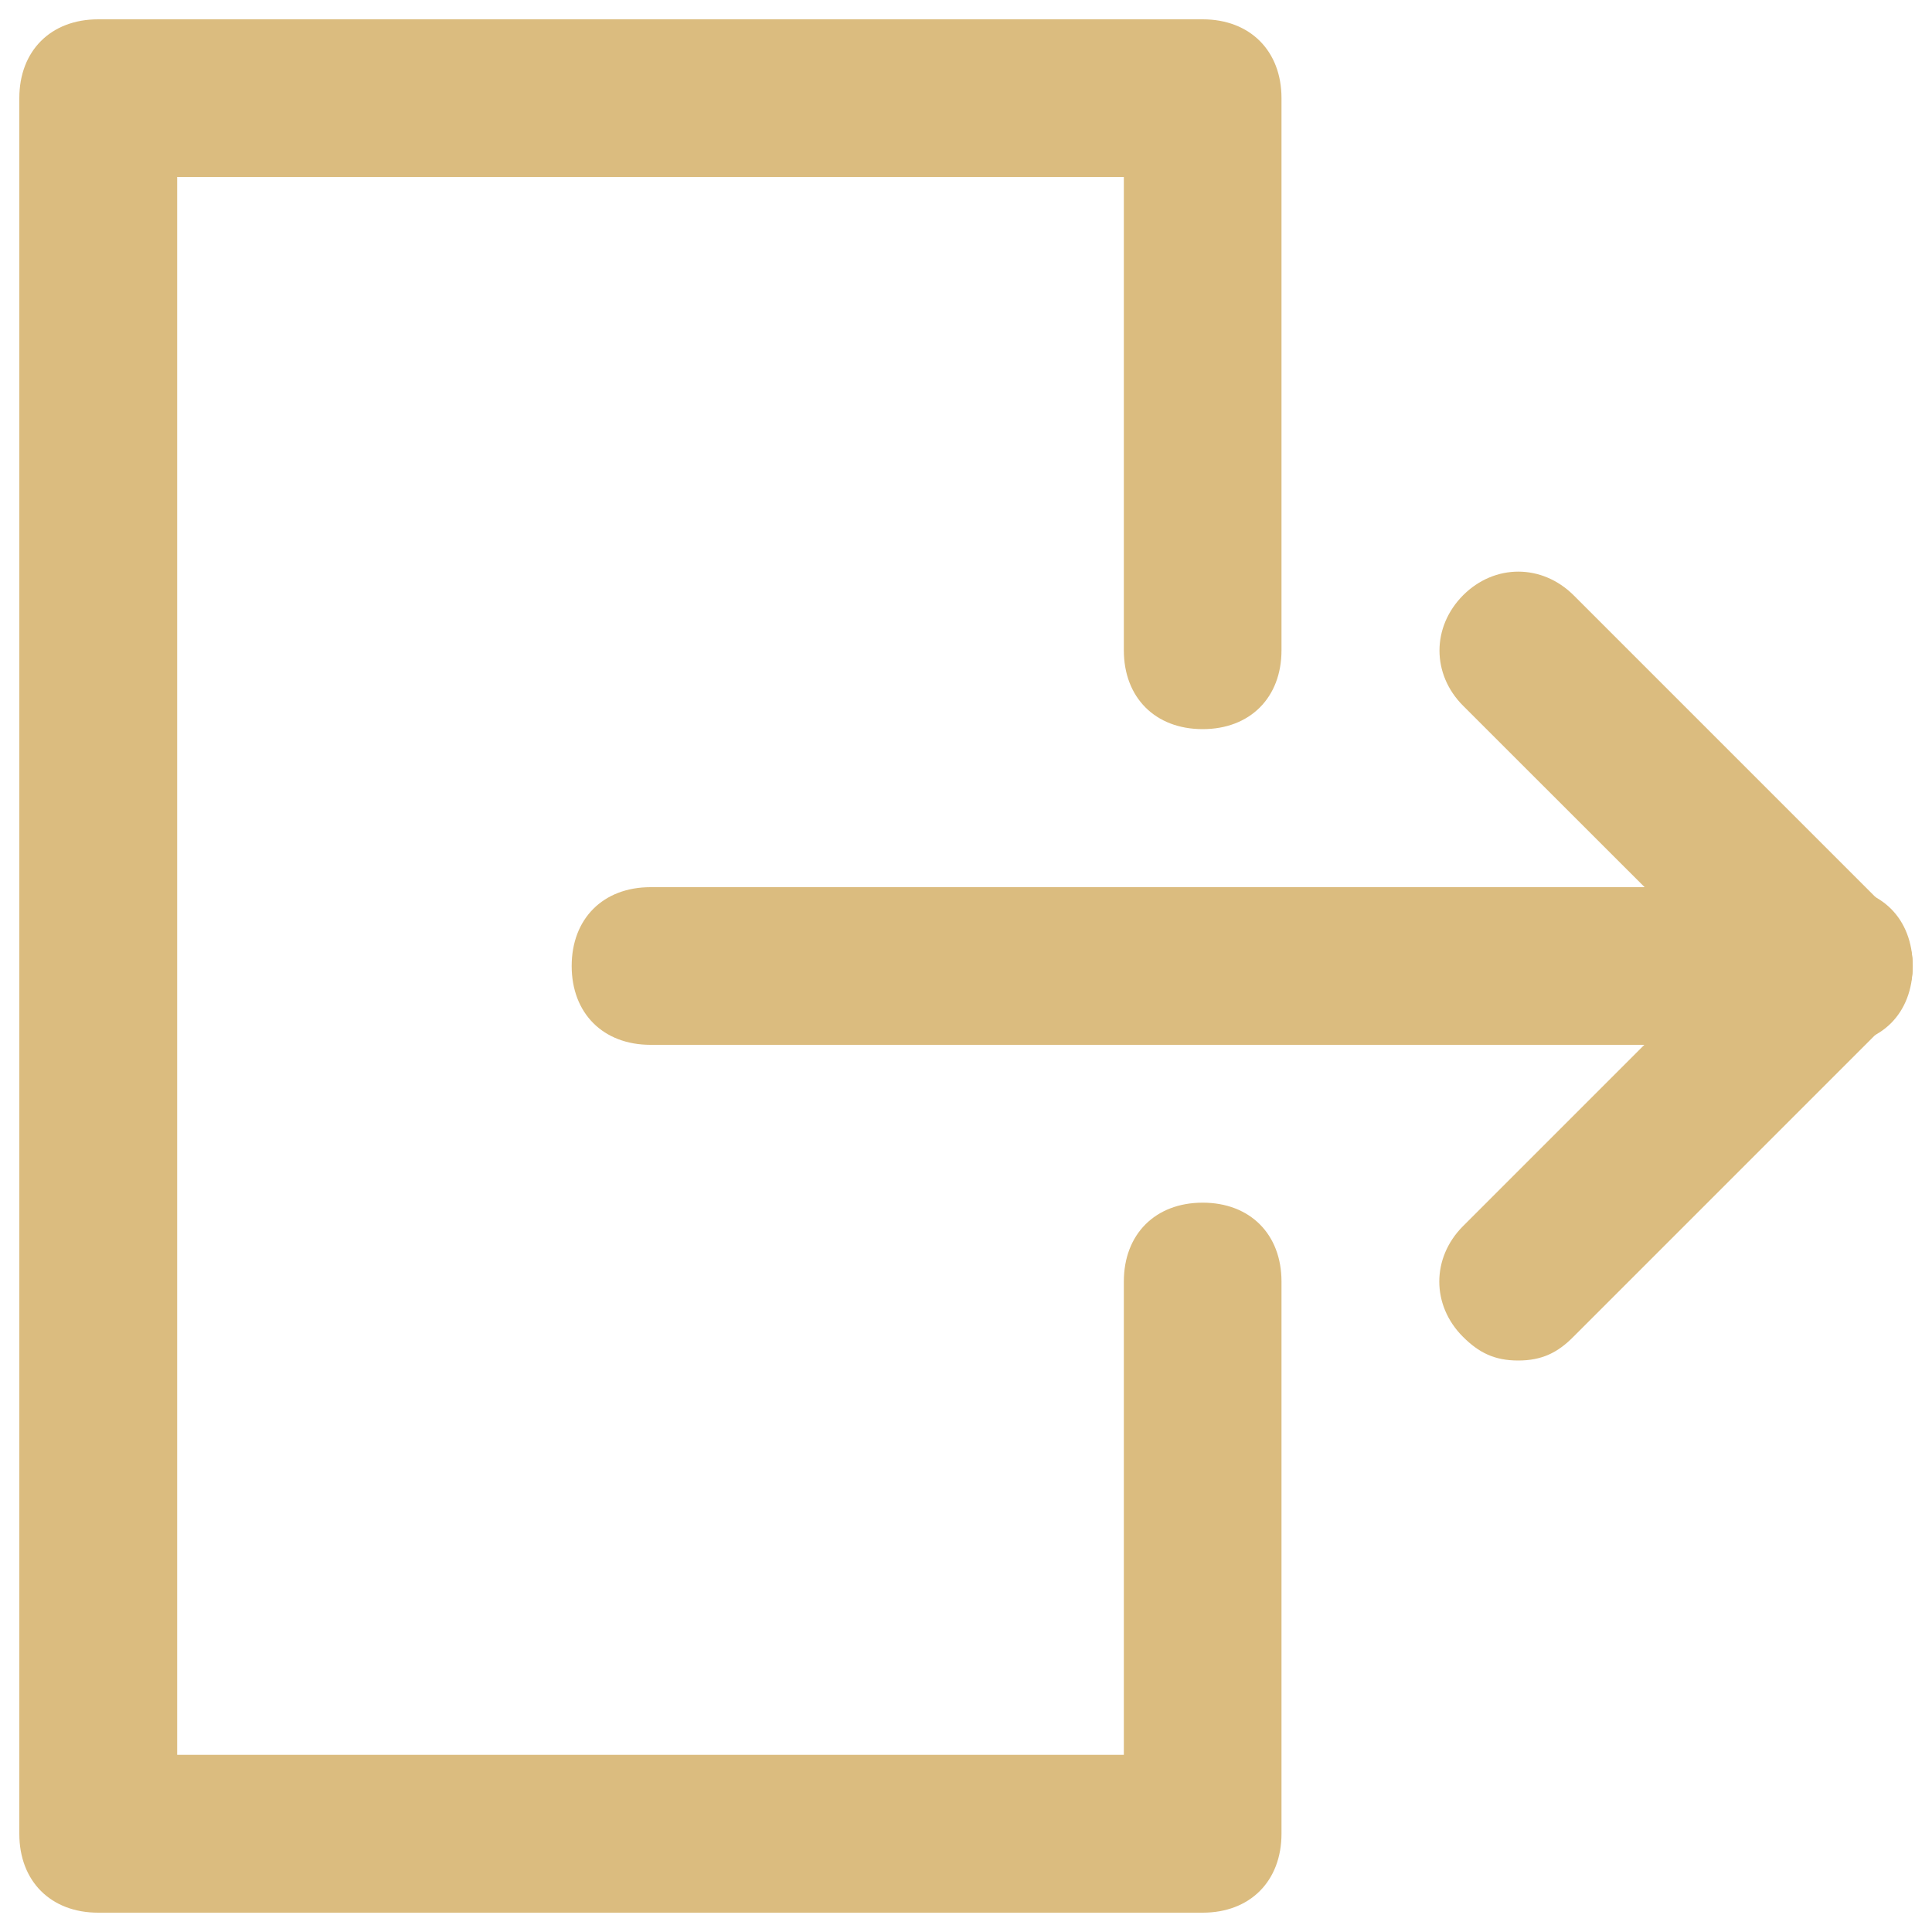
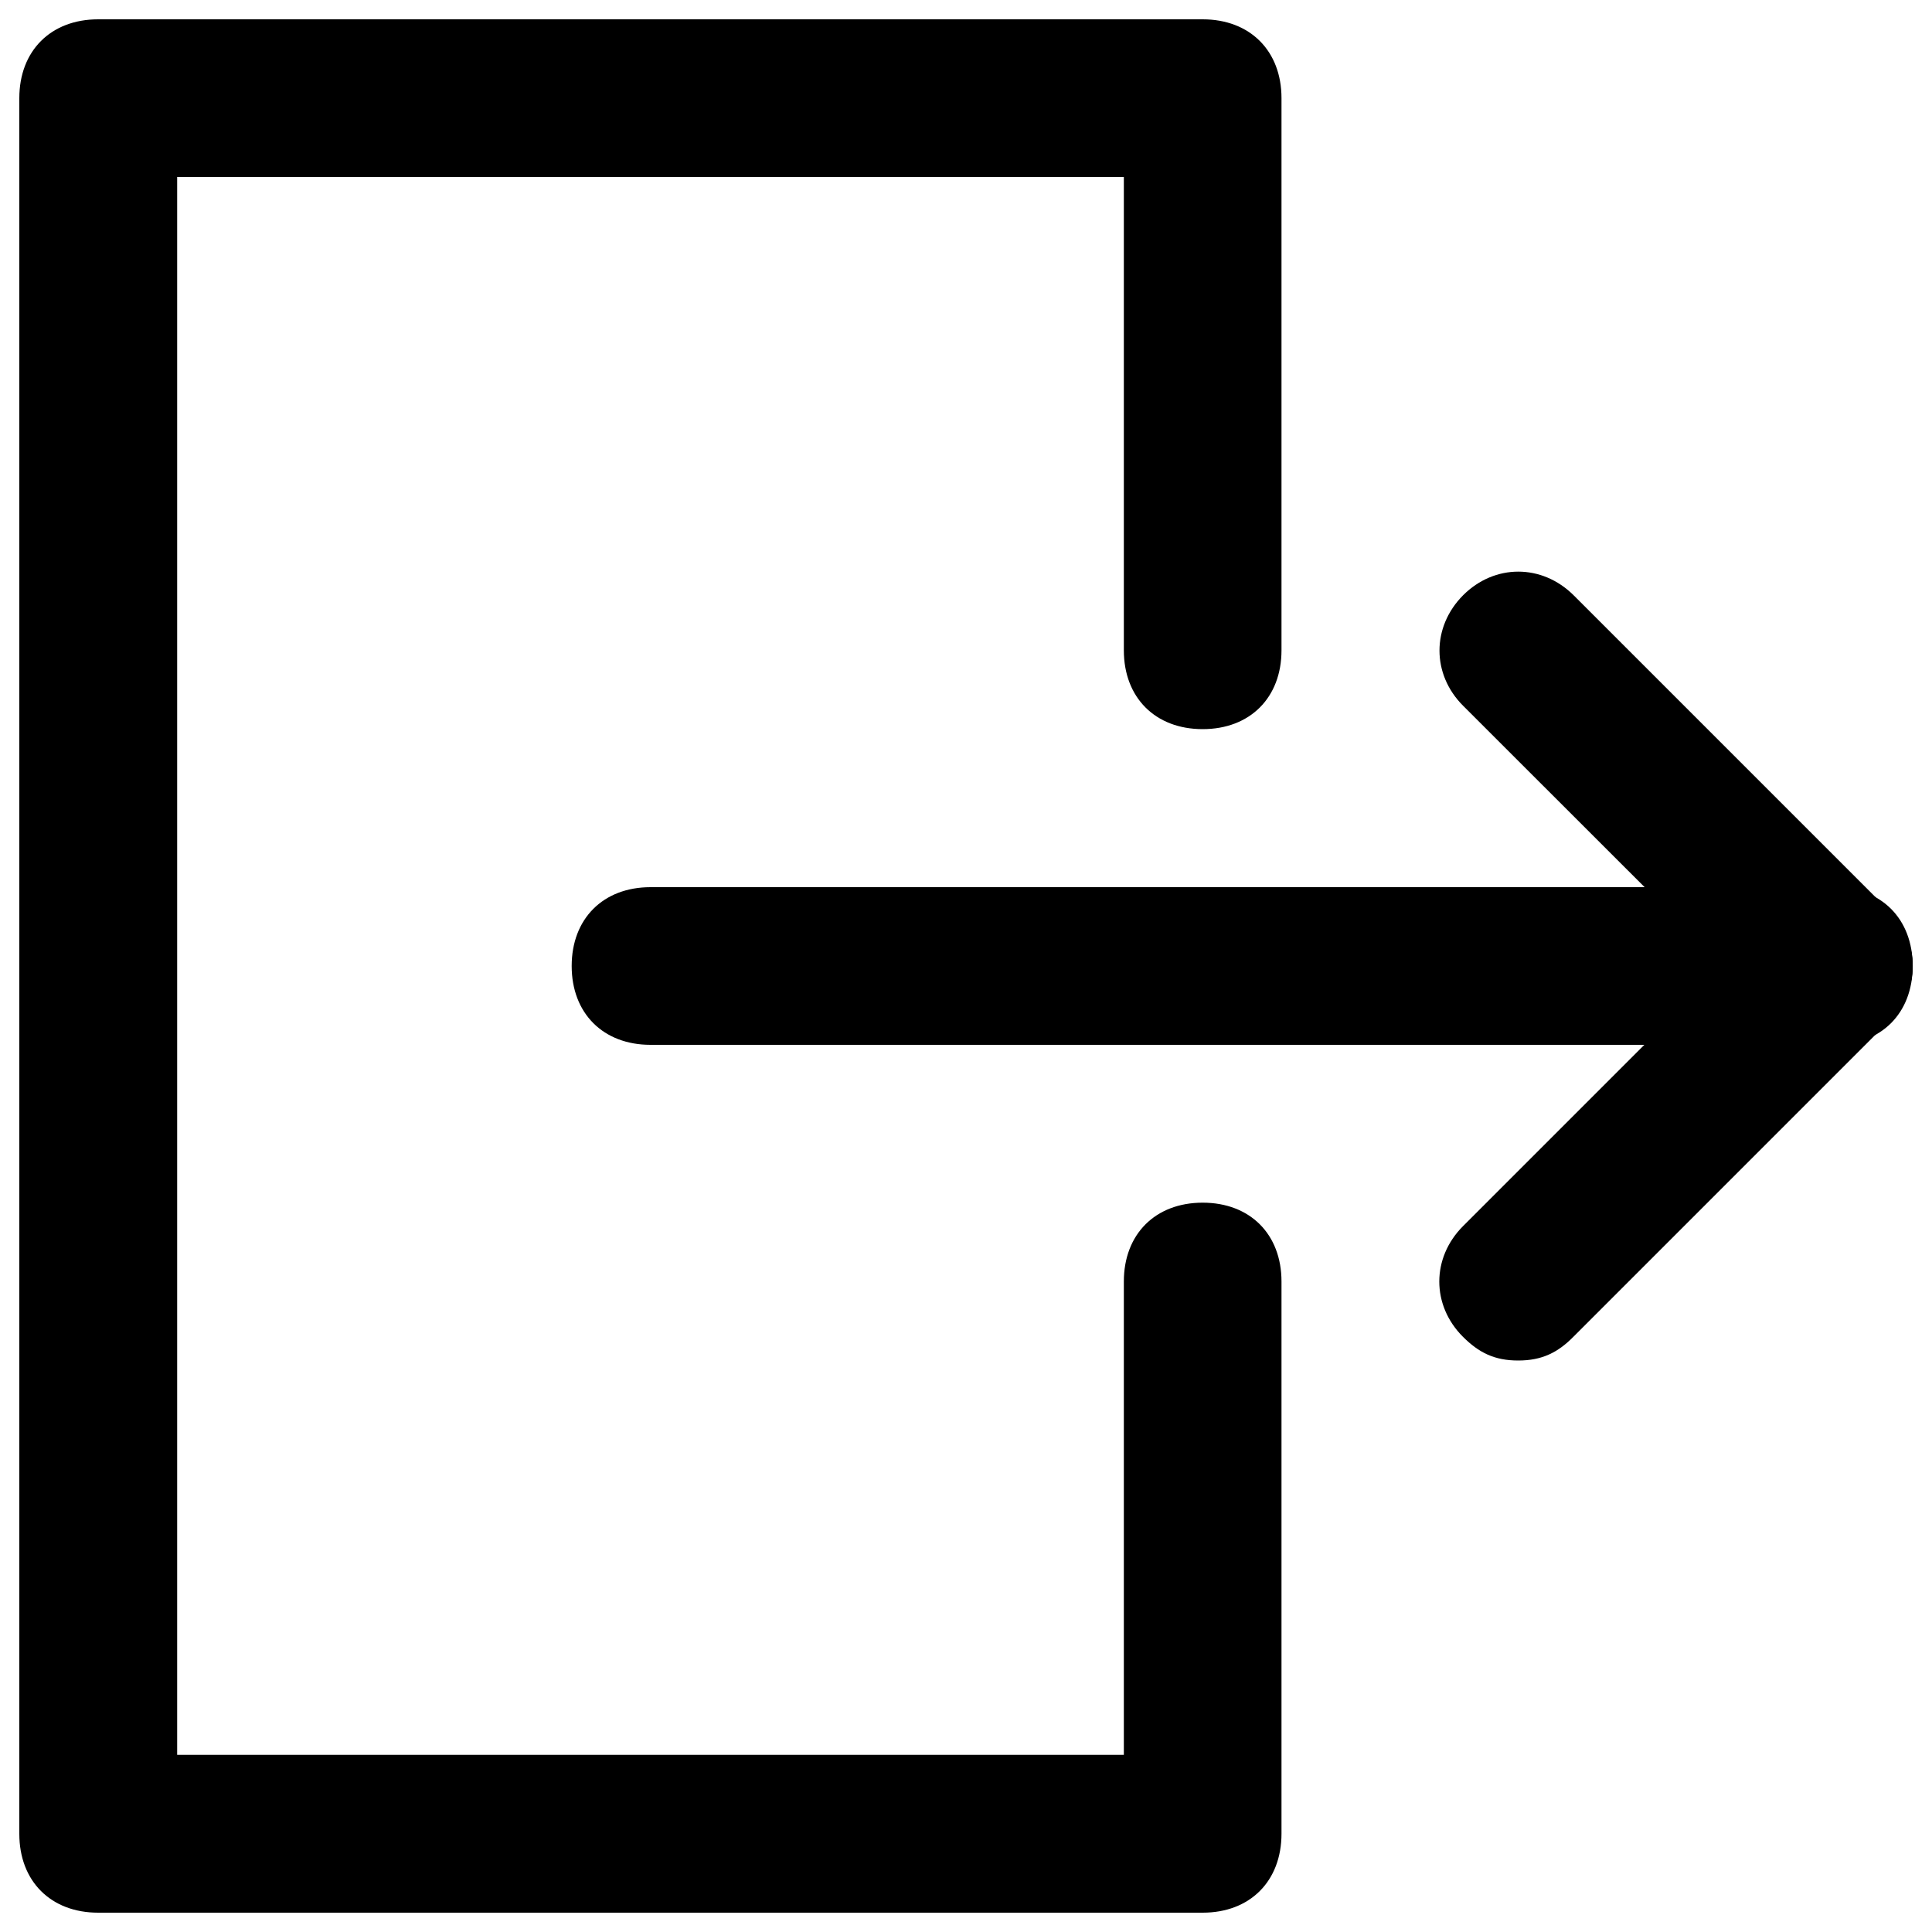
- <svg xmlns="http://www.w3.org/2000/svg" fill="#dbbc7f" version="1.1" x="0px" y="0px" viewBox="0 0 1000 1000" enable-background="new 0 0 1000 1000" xml:space="preserve">
+ <svg xmlns="http://www.w3.org/2000/svg" fill="currentColor" version="1.1" x="0px" y="0px" viewBox="0 0 1000 1000" enable-background="new 0 0 1000 1000" xml:space="preserve">
  <g>
    <path d="M622.5,990H50.8C26.3,990,10,973.7,10,949.2V50.8C10,26.3,26.3,10,50.8,10h571.7c24.5,0,40.8,16.3,40.8,40.8v285.8c0,24.5-16.3,40.8-40.8,40.8s-40.8-16.3-40.8-40.8v-245h-490v816.7h490v-245c0-24.5,16.3-40.8,40.8-40.8s40.8,16.3,40.8,40.8v285.8C663.3,973.7,647,990,622.5,990z" />
    <path d="M949.2,540.8H336.7c-24.5,0-40.8-16.3-40.8-40.8c0-24.5,16.3-40.8,40.8-40.8h612.5c24.5,0,40.8,16.3,40.8,40.8C990,524.5,973.7,540.8,949.2,540.8z" />
    <path d="M949.2,540.8c-12.3,0-20.4-4.1-28.6-12.3L757.3,365.3c-16.3-16.3-16.3-40.8,0-57.2c16.3-16.3,40.8-16.3,57.2,0l163.3,163.3c16.3,16.3,16.3,40.8,0,57.2C969.6,536.8,961.4,540.8,949.2,540.8z" />
    <path d="M785.8,704.2c-12.3,0-20.4-4.1-28.6-12.3c-16.3-16.3-16.3-40.8,0-57.2l163.3-163.3c16.3-16.3,40.8-16.3,57.2,0c16.3,16.3,16.3,40.8,0,57.2L814.4,691.9C806.3,700.1,798.1,704.2,785.8,704.2z" />
  </g>
</svg>
